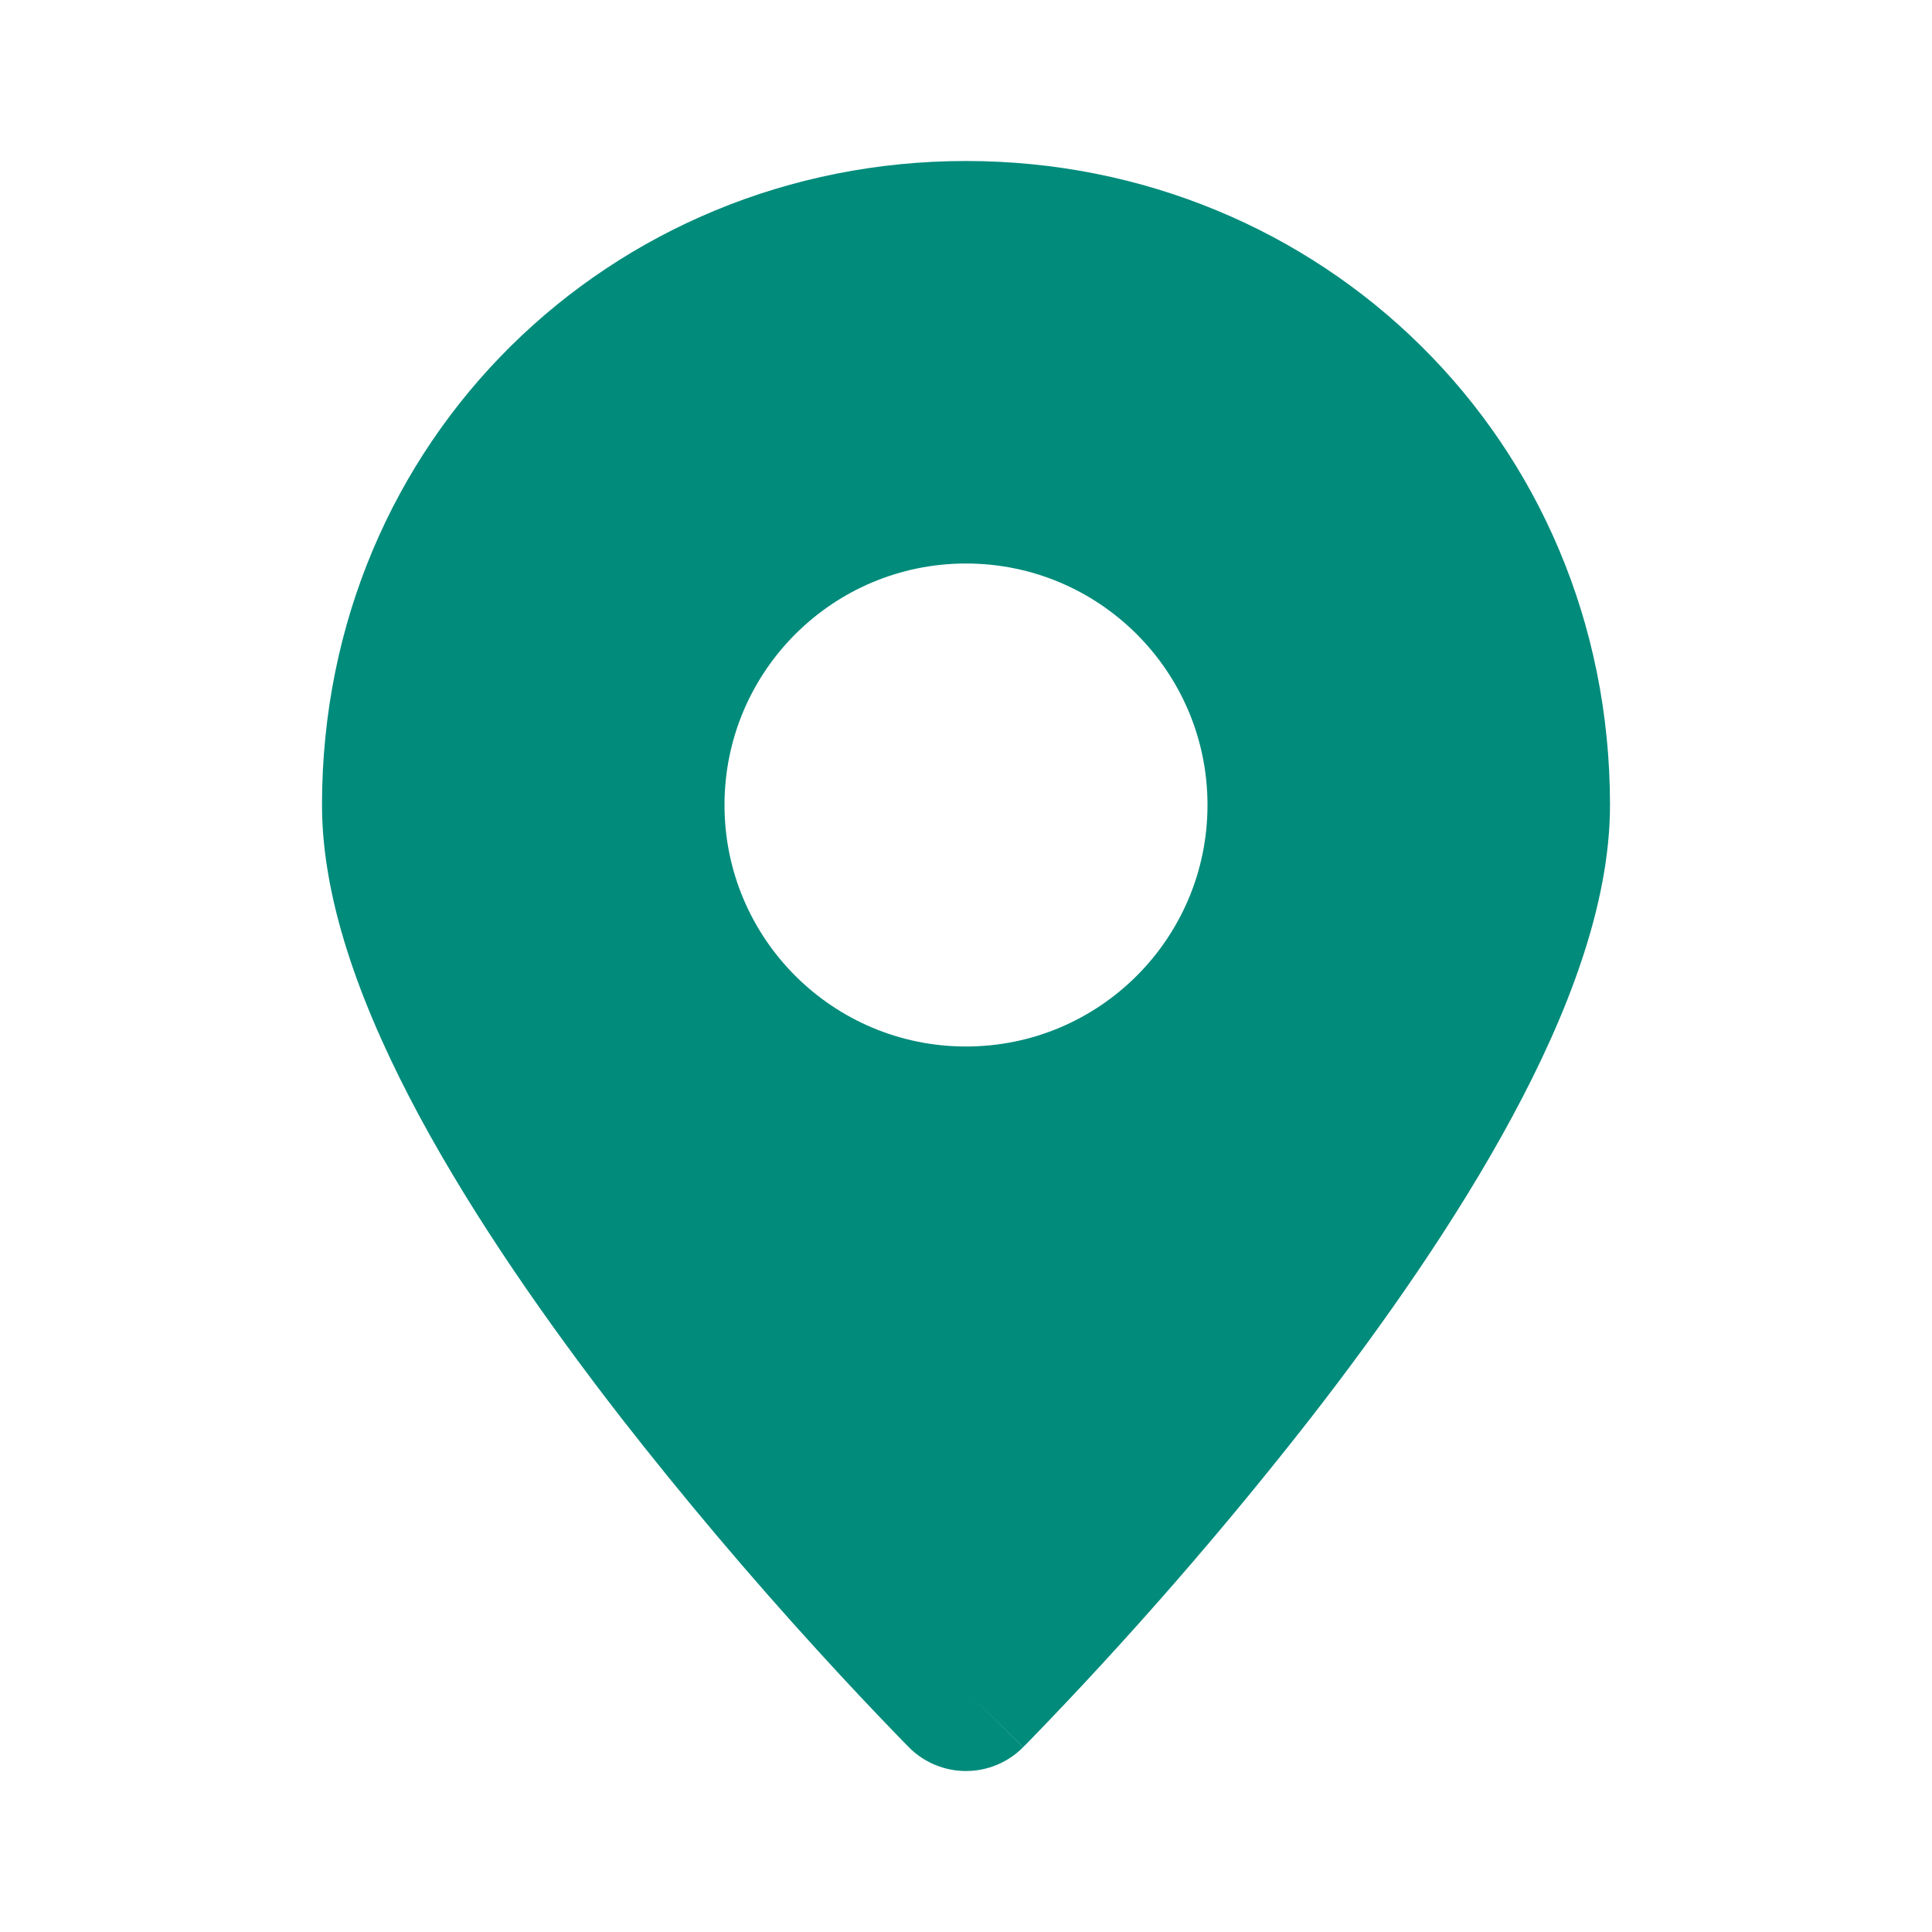
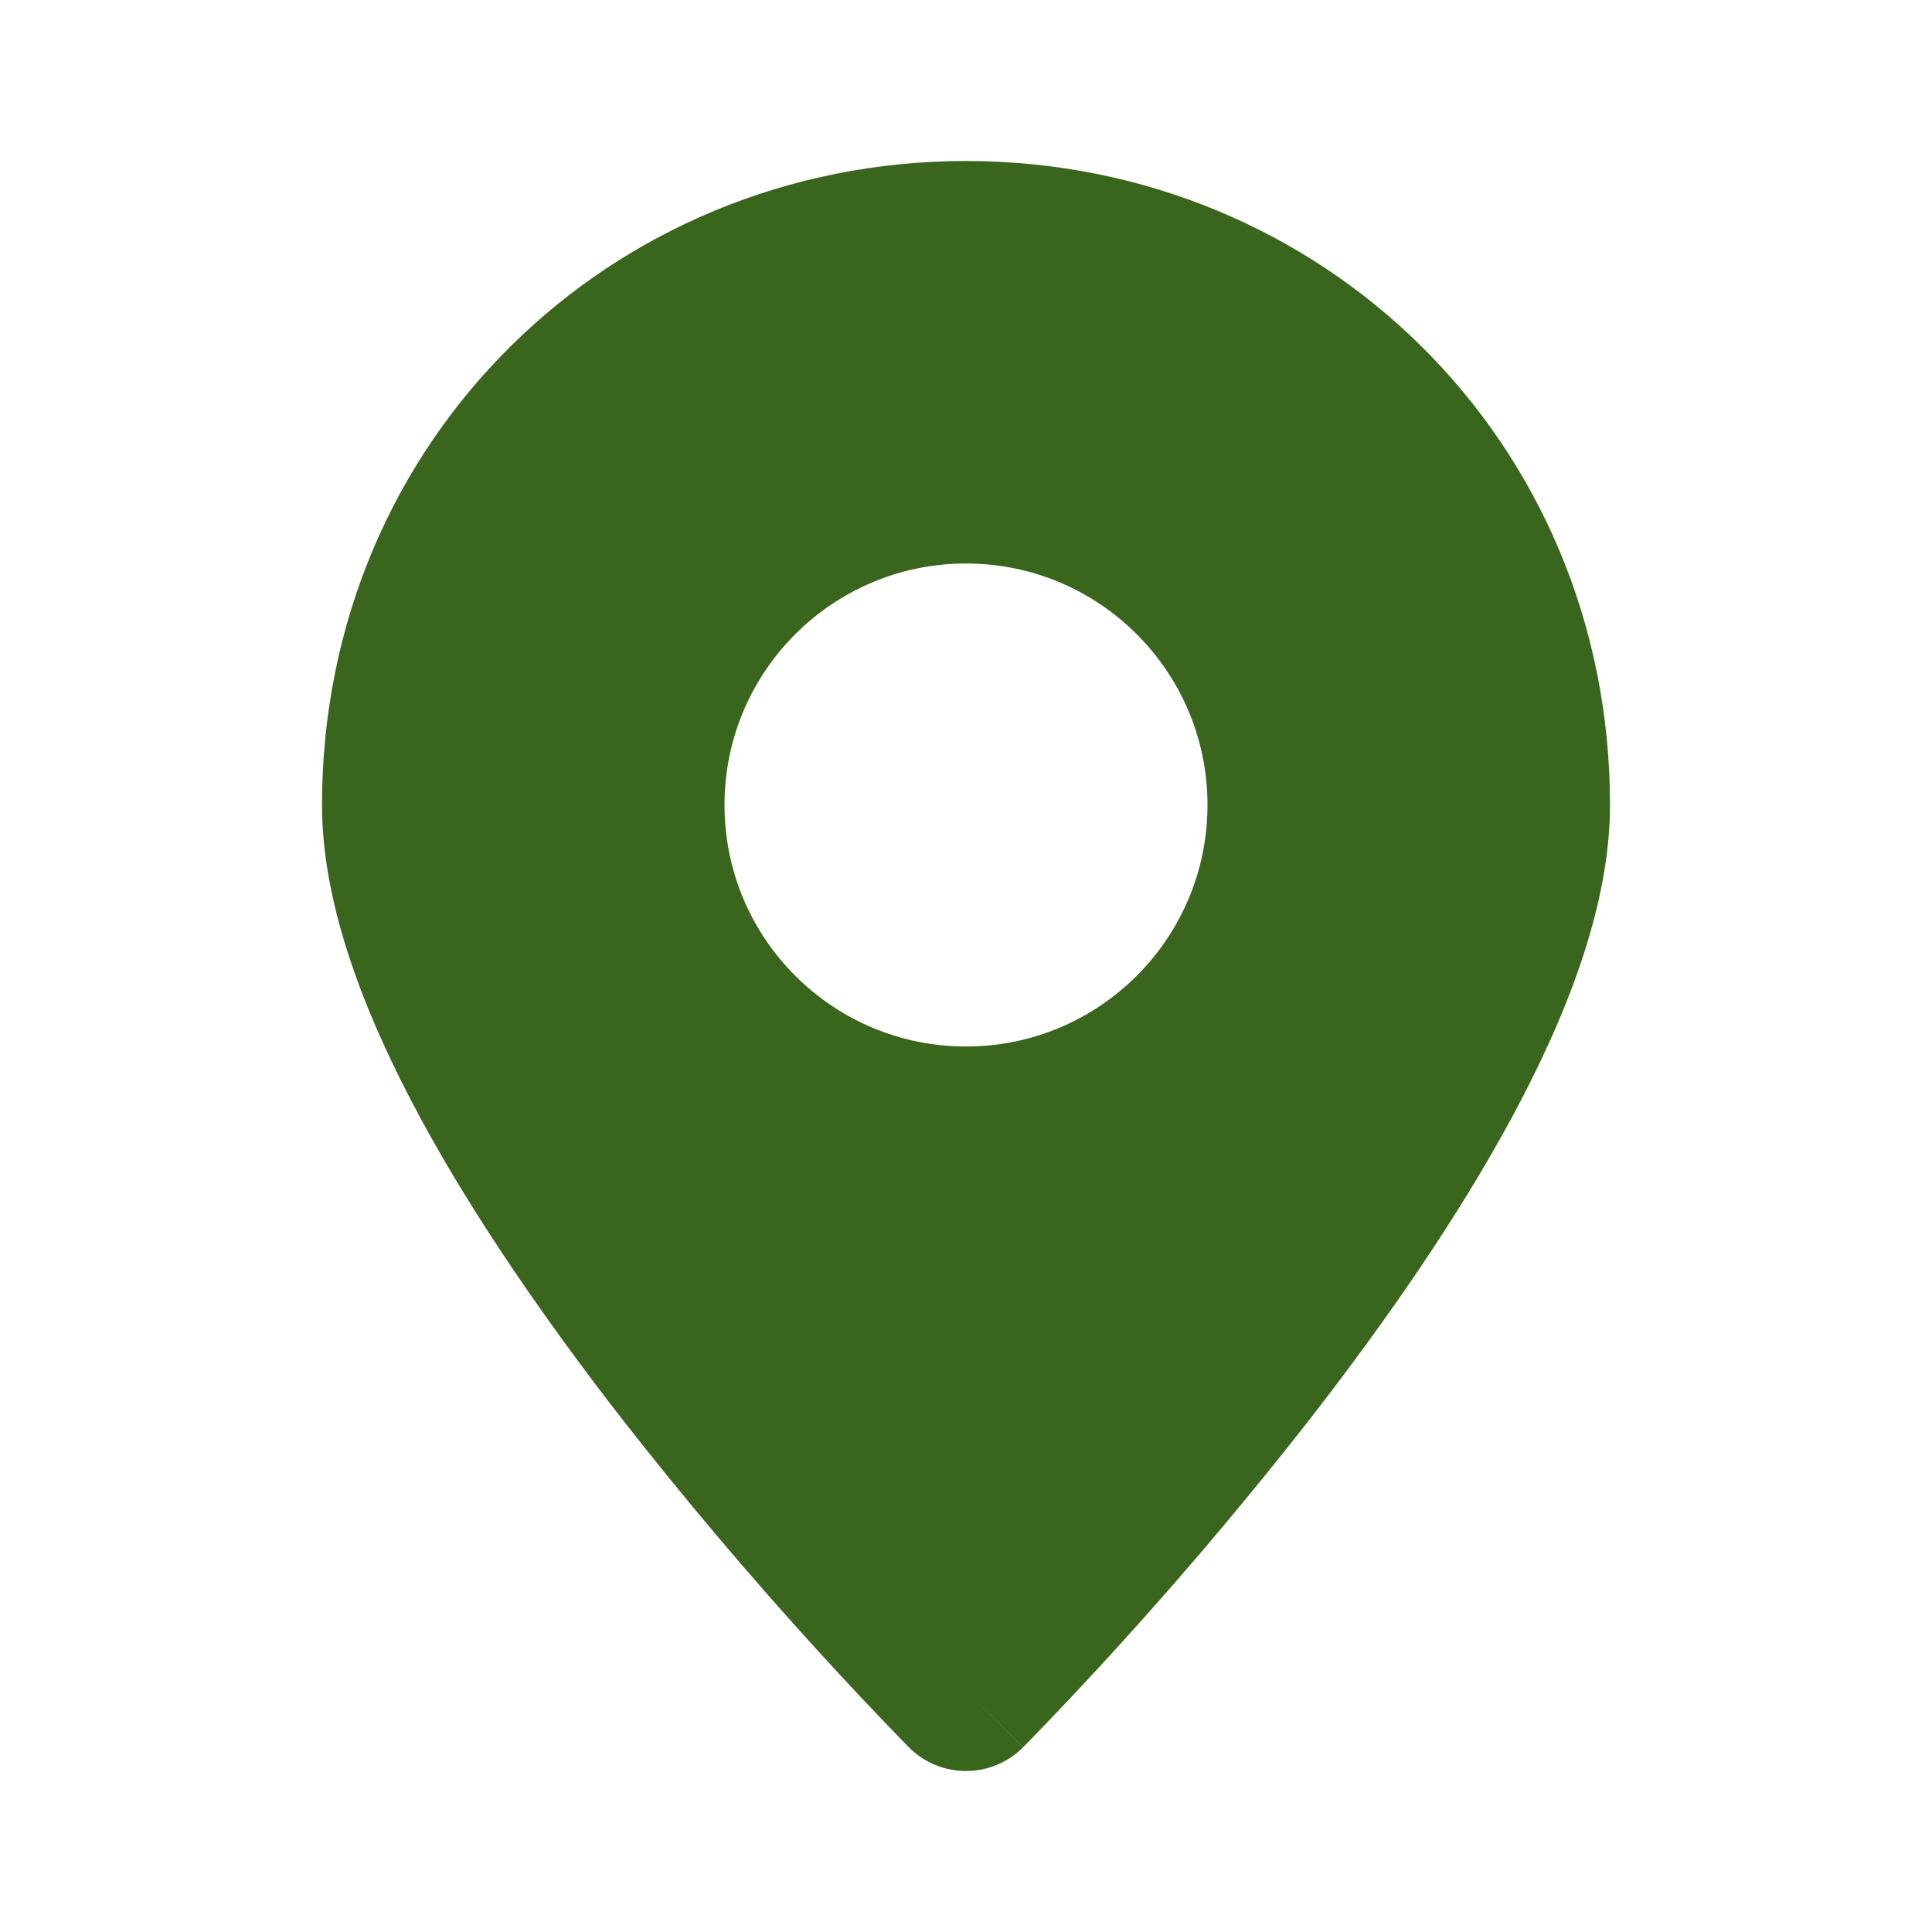
- <svg xmlns="http://www.w3.org/2000/svg" width="14px" height="14px" viewBox="0 0 24 24" fill="#008B7B">
-   <path fill="#008B7B" fill-rule="evenodd" d="M11.291 21.706 12 21l-.709.706zM12 21l.708.706a1 1 0 0 1-1.417 0l-.006-.007-.017-.017-.062-.063a47.708 47.708 0 0 1-1.04-1.106 49.562 49.562 0 0 1-2.456-2.908c-.892-1.15-1.804-2.45-2.497-3.734C4.535 12.612 4 11.248 4 10c0-4.539 3.592-8 8-8 4.408 0 8 3.461 8 8 0 1.248-.535 2.612-1.213 3.87-.693 1.286-1.604 2.585-2.497 3.735a49.583 49.583 0 0 1-3.496 4.014l-.062.063-.017.017-.006.006L12 21zm0-8a3 3 0 1 0 0-6 3 3 0 0 0 0 6z" clip-rule="evenodd" />
+ <svg xmlns="http://www.w3.org/2000/svg" width="14px" height="14px" viewBox="0 0 24 24" fill="#3A651D">
+   <path fill="#3A651D" fill-rule="evenodd" d="M11.291 21.706 12 21l-.709.706zM12 21l.708.706a1 1 0 0 1-1.417 0l-.006-.007-.017-.017-.062-.063a47.708 47.708 0 0 1-1.04-1.106 49.562 49.562 0 0 1-2.456-2.908c-.892-1.15-1.804-2.45-2.497-3.734C4.535 12.612 4 11.248 4 10c0-4.539 3.592-8 8-8 4.408 0 8 3.461 8 8 0 1.248-.535 2.612-1.213 3.87-.693 1.286-1.604 2.585-2.497 3.735a49.583 49.583 0 0 1-3.496 4.014l-.062.063-.017.017-.006.006L12 21zm0-8a3 3 0 1 0 0-6 3 3 0 0 0 0 6z" clip-rule="evenodd" />
</svg>
